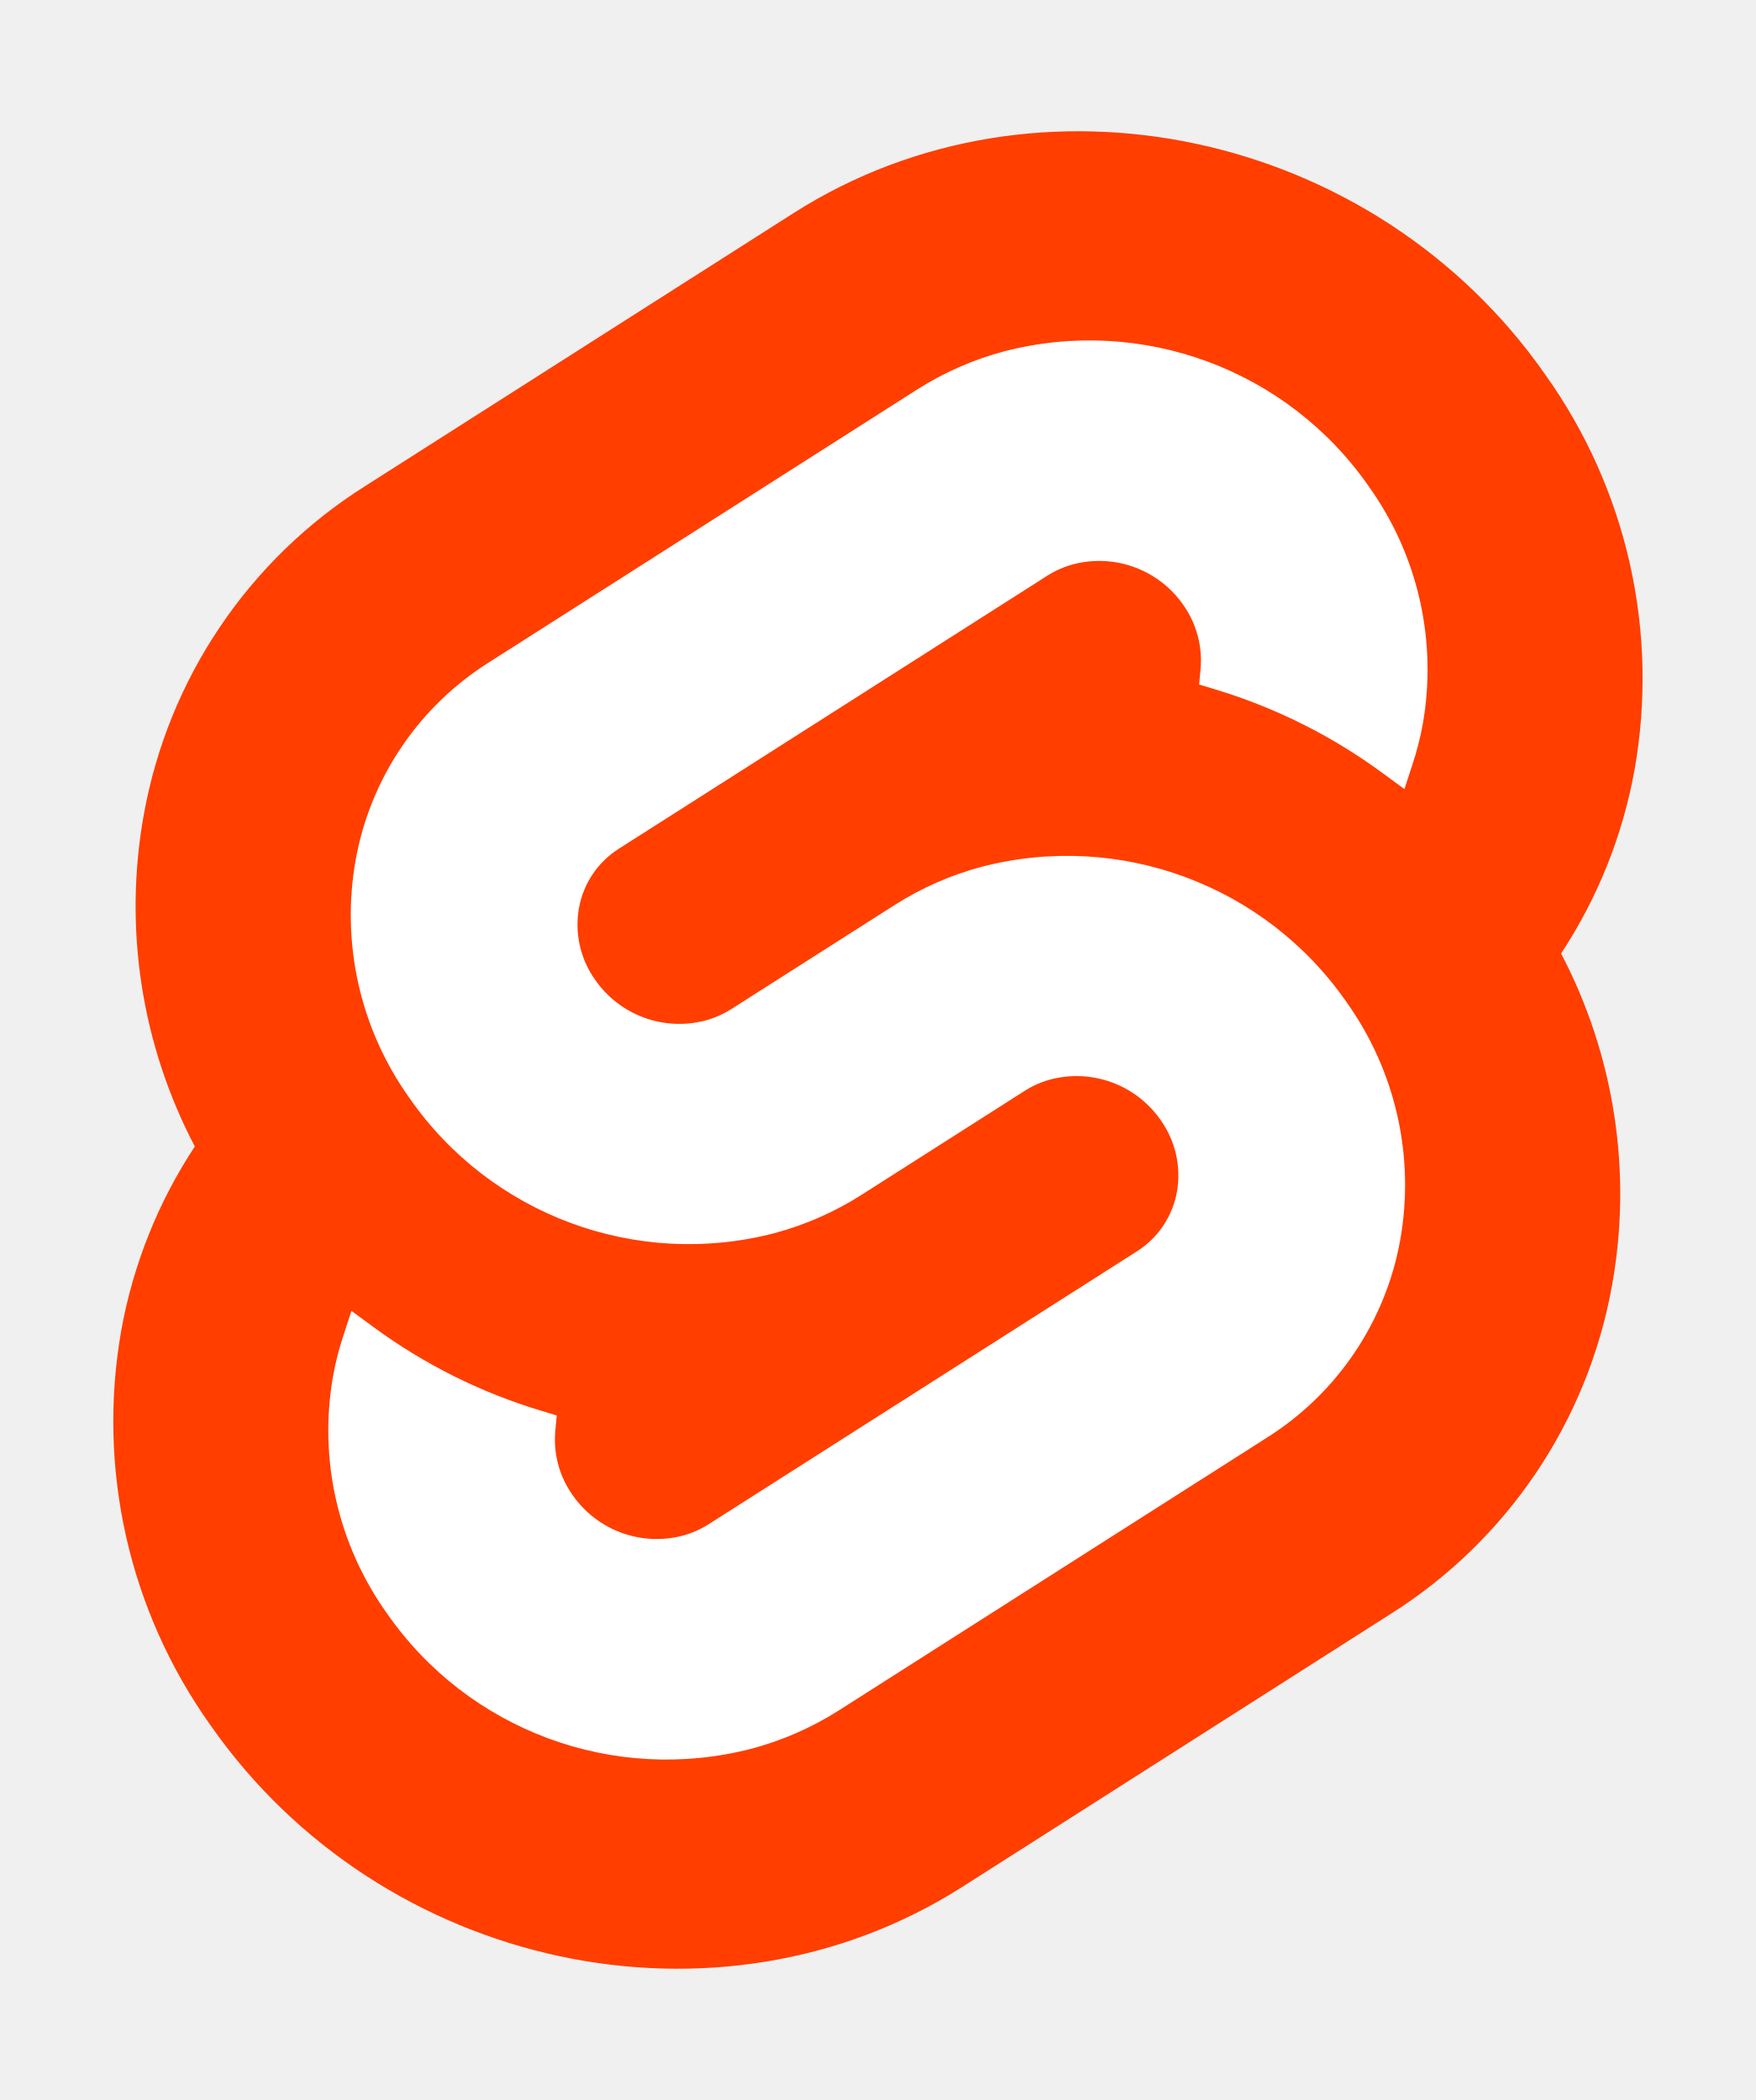
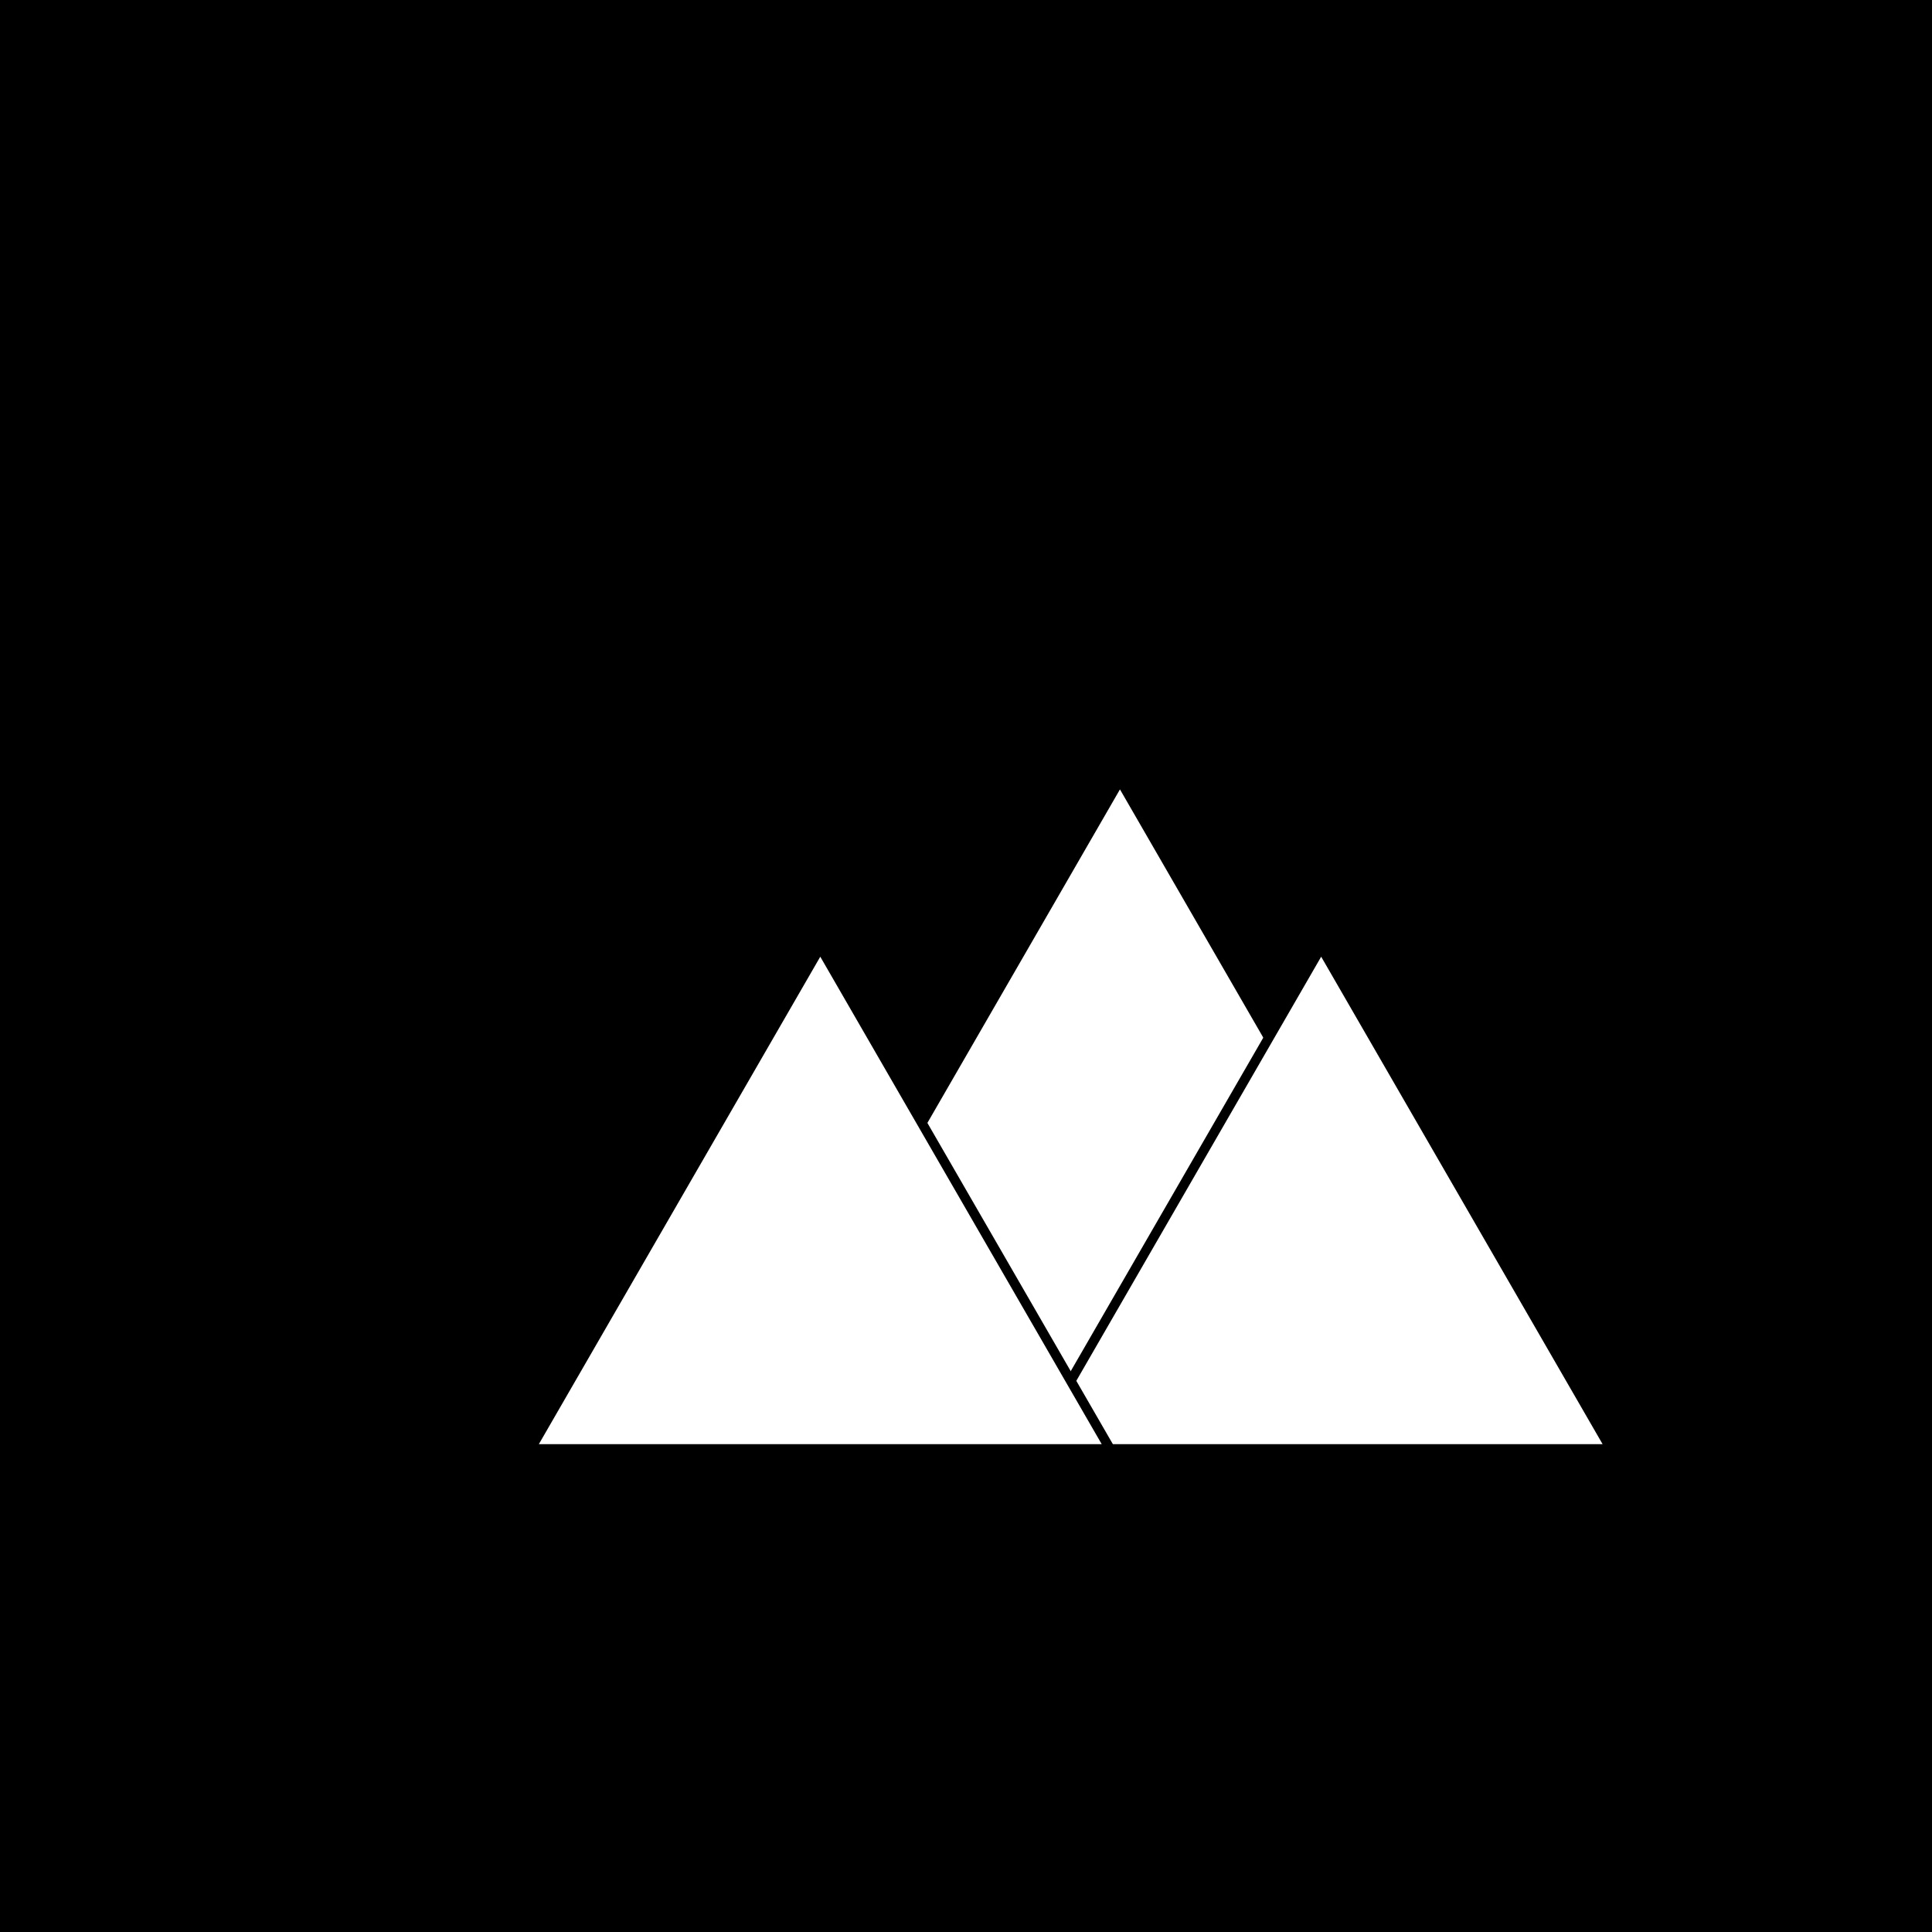
- <svg xmlns="http://www.w3.org/2000/svg" width="107" height="128" viewBox="0 0 107 128">
-   <path d="M94.157 22.819c-10.4-14.885-30.94-19.297-45.792-9.835L22.282 29.608A29.92 29.92 0 0 0 8.764 49.65a31.5 31.5 0 0 0 3.108 20.231 30 30 0 0 0-4.477 11.183 31.9 31.9 0 0 0 5.448 24.116c10.402 14.887 30.942 19.297 45.791 9.835l26.083-16.624A29.92 29.92 0 0 0 98.235 78.35a31.53 31.53 0 0 0-3.105-20.232 30 30 0 0 0 4.474-11.182 31.88 31.88 0 0 0-5.447-24.116" style="fill:#ff3e00" />
-   <path d="M45.817 106.582a20.72 20.72 0 0 1-22.237-8.243 19.17 19.17 0 0 1-3.277-14.503 18 18 0 0 1 .624-2.435l.49-1.498 1.337.981a33.6 33.6 0 0 0 10.203 5.098l.97.294-.09.968a5.85 5.85 0 0 0 1.052 3.878 6.24 6.24 0 0 0 6.695 2.485 5.8 5.8 0 0 0 1.603-.704L69.27 76.28a5.43 5.43 0 0 0 2.45-3.631 5.8 5.8 0 0 0-.987-4.371 6.24 6.24 0 0 0-6.698-2.487 5.7 5.7 0 0 0-1.6.704l-9.953 6.345a19 19 0 0 1-5.296 2.326 20.72 20.72 0 0 1-22.237-8.243 19.17 19.17 0 0 1-3.277-14.502 17.99 17.99 0 0 1 8.13-12.052l26.081-16.623a19 19 0 0 1 5.3-2.329 20.72 20.72 0 0 1 22.237 8.243 19.17 19.17 0 0 1 3.277 14.503 18 18 0 0 1-.624 2.435l-.49 1.498-1.337-.98a33.6 33.6 0 0 0-10.203-5.1l-.97-.294.09-.968a5.86 5.86 0 0 0-1.052-3.878 6.24 6.24 0 0 0-6.696-2.485 5.8 5.8 0 0 0-1.602.704L37.73 51.72a5.42 5.42 0 0 0-2.449 3.63 5.79 5.79 0 0 0 .986 4.372 6.24 6.24 0 0 0 6.698 2.486 5.8 5.8 0 0 0 1.602-.704l9.952-6.342a19 19 0 0 1 5.295-2.328 20.72 20.72 0 0 1 22.237 8.242 19.17 19.17 0 0 1 3.277 14.503 18 18 0 0 1-8.13 12.053l-26.081 16.622a19 19 0 0 1-5.3 2.328" style="fill:#fff" />
+ <svg xmlns="http://www.w3.org/2000/svg" viewBox="0 0 800 800" width="100%" height="100%">
+   <rect width="800" height="800" fill="#000000" />
+   <polygon points="303.75,600.00 623.75,600.00 463.75,322.87" fill="#ffffff" stroke="#000000" stroke-width="4" stroke-linejoin="miter" stroke-miterlimit="4" />
+   <polygon points="427.07,600.00 667.07,600.00 547.07,392.15" fill="#ffffff" stroke="#000000" stroke-width="4" stroke-linejoin="miter" stroke-miterlimit="4" />
+   <polygon points="219.66,600.00 459.66,600.00 339.66,392.15" fill="#ffffff" stroke="#000000" stroke-width="4" stroke-linejoin="miter" stroke-miterlimit="4" />
</svg>
